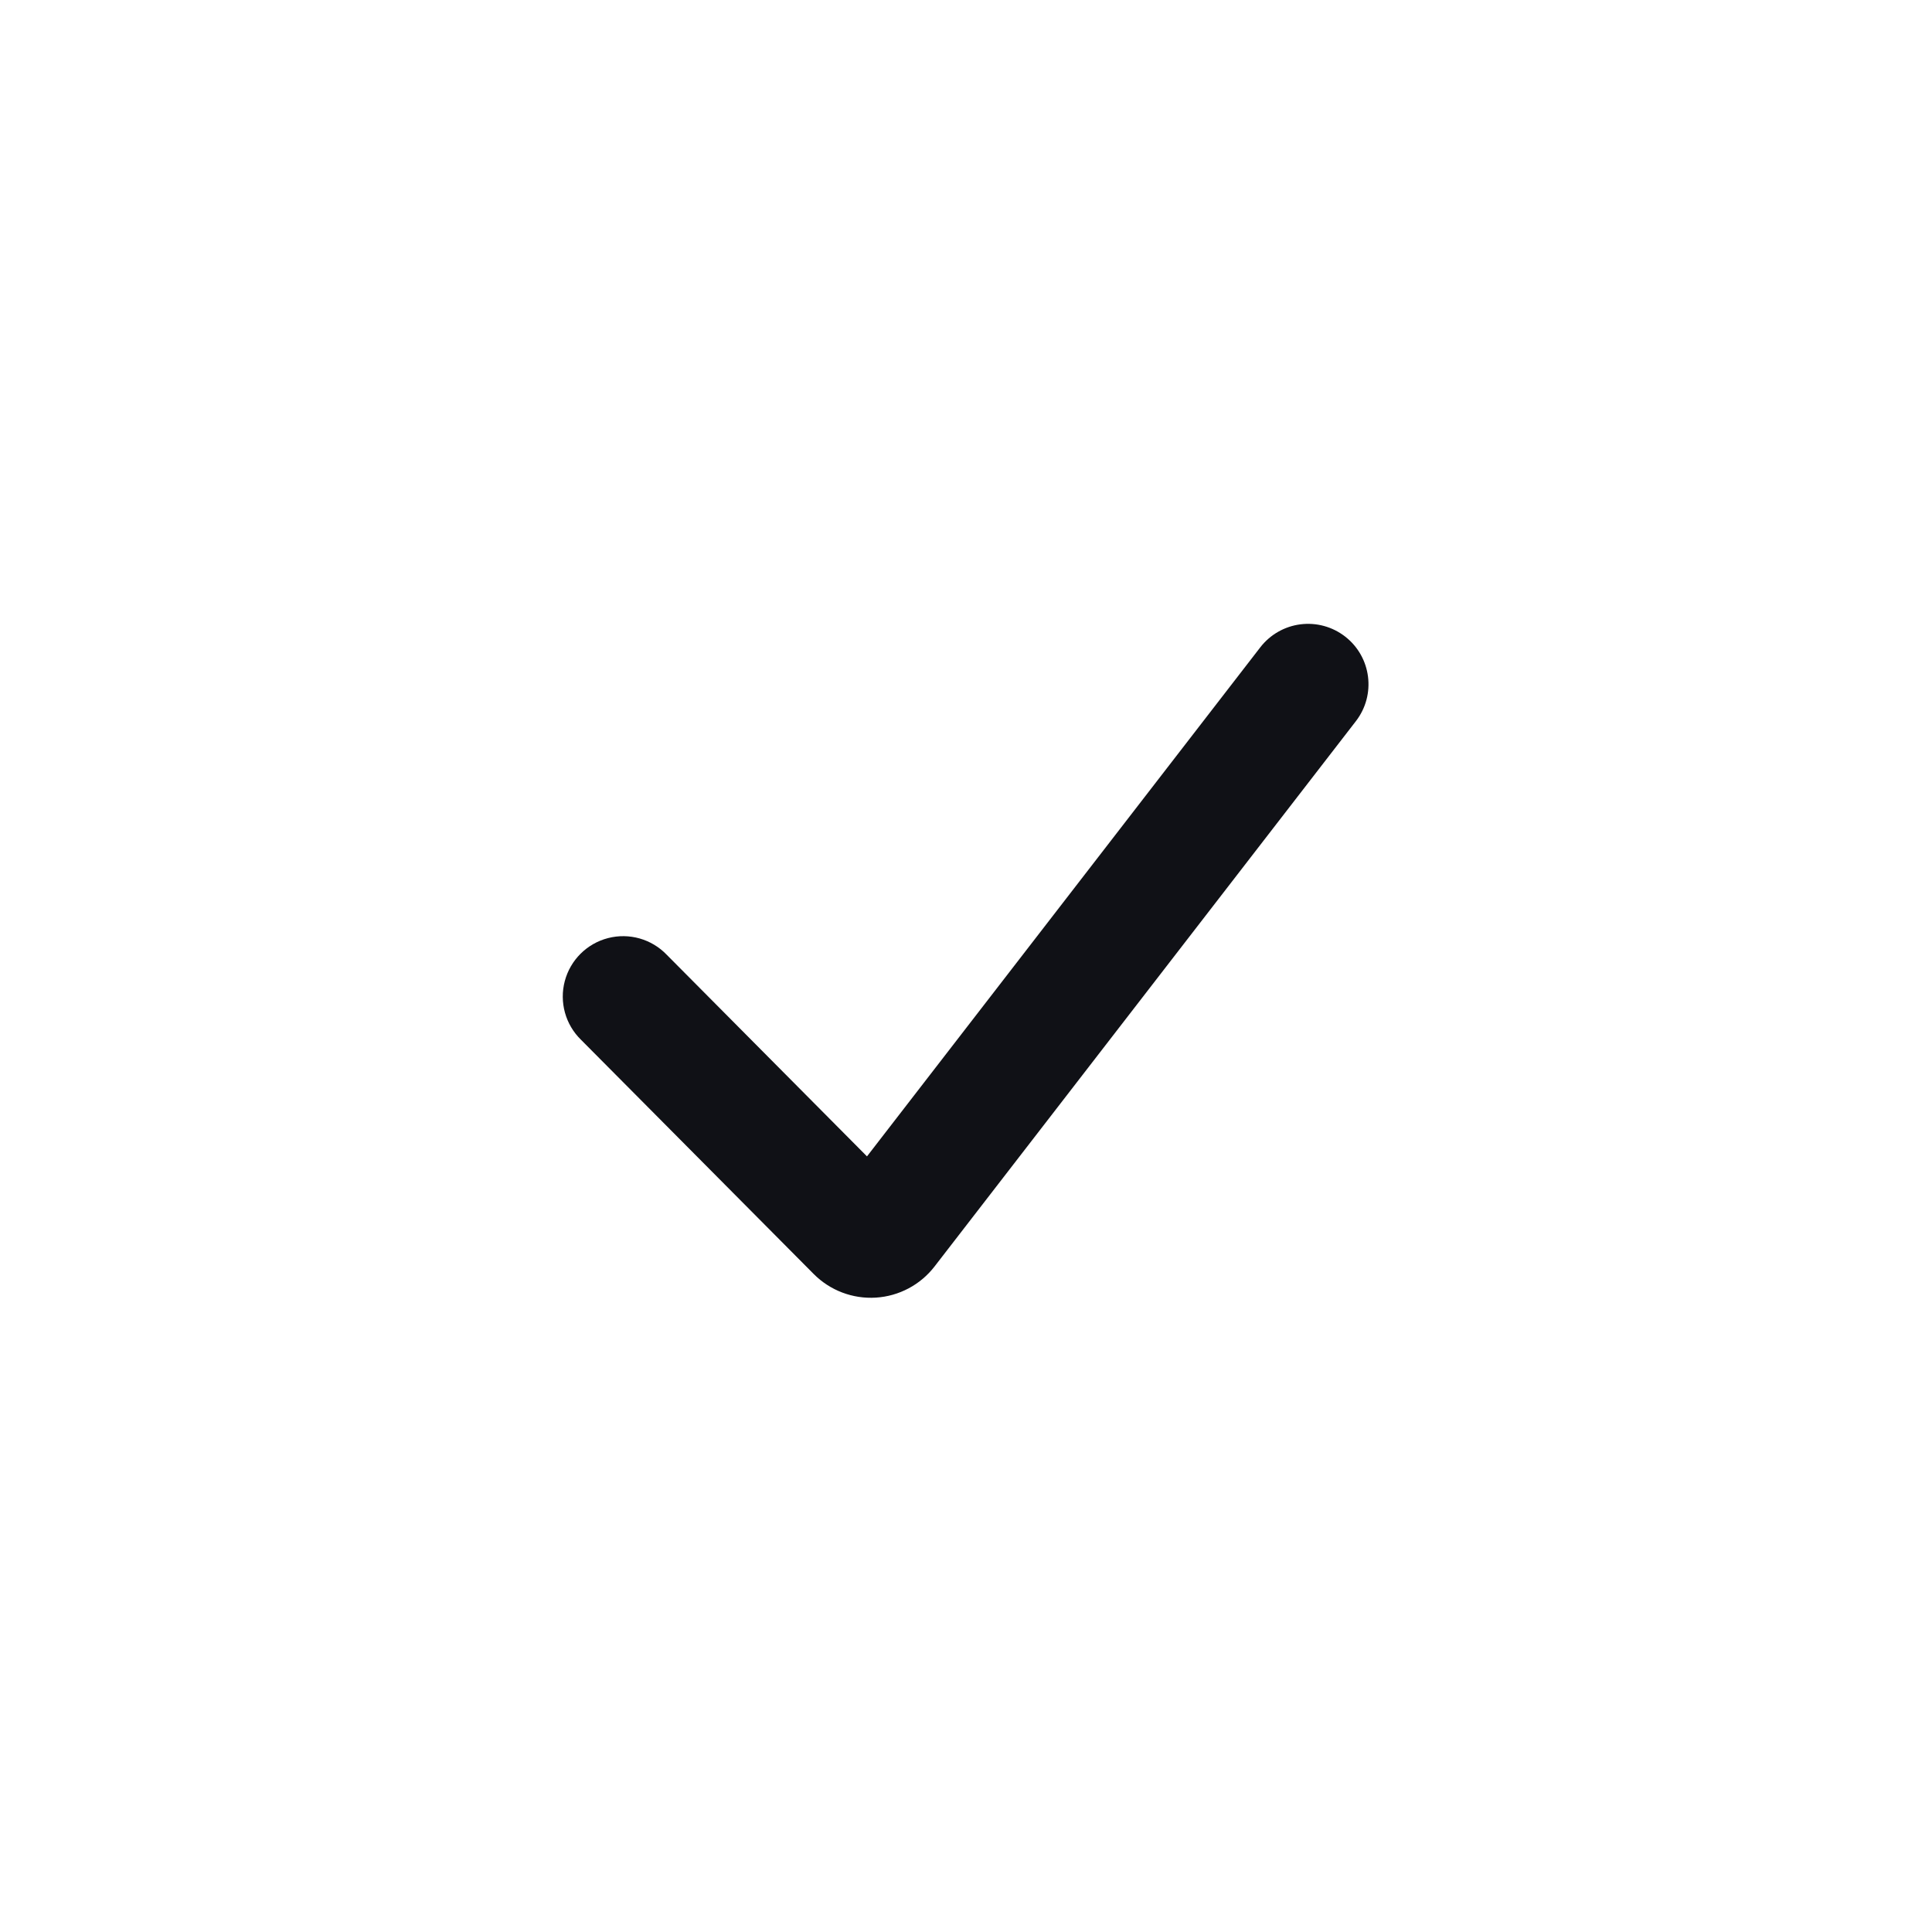
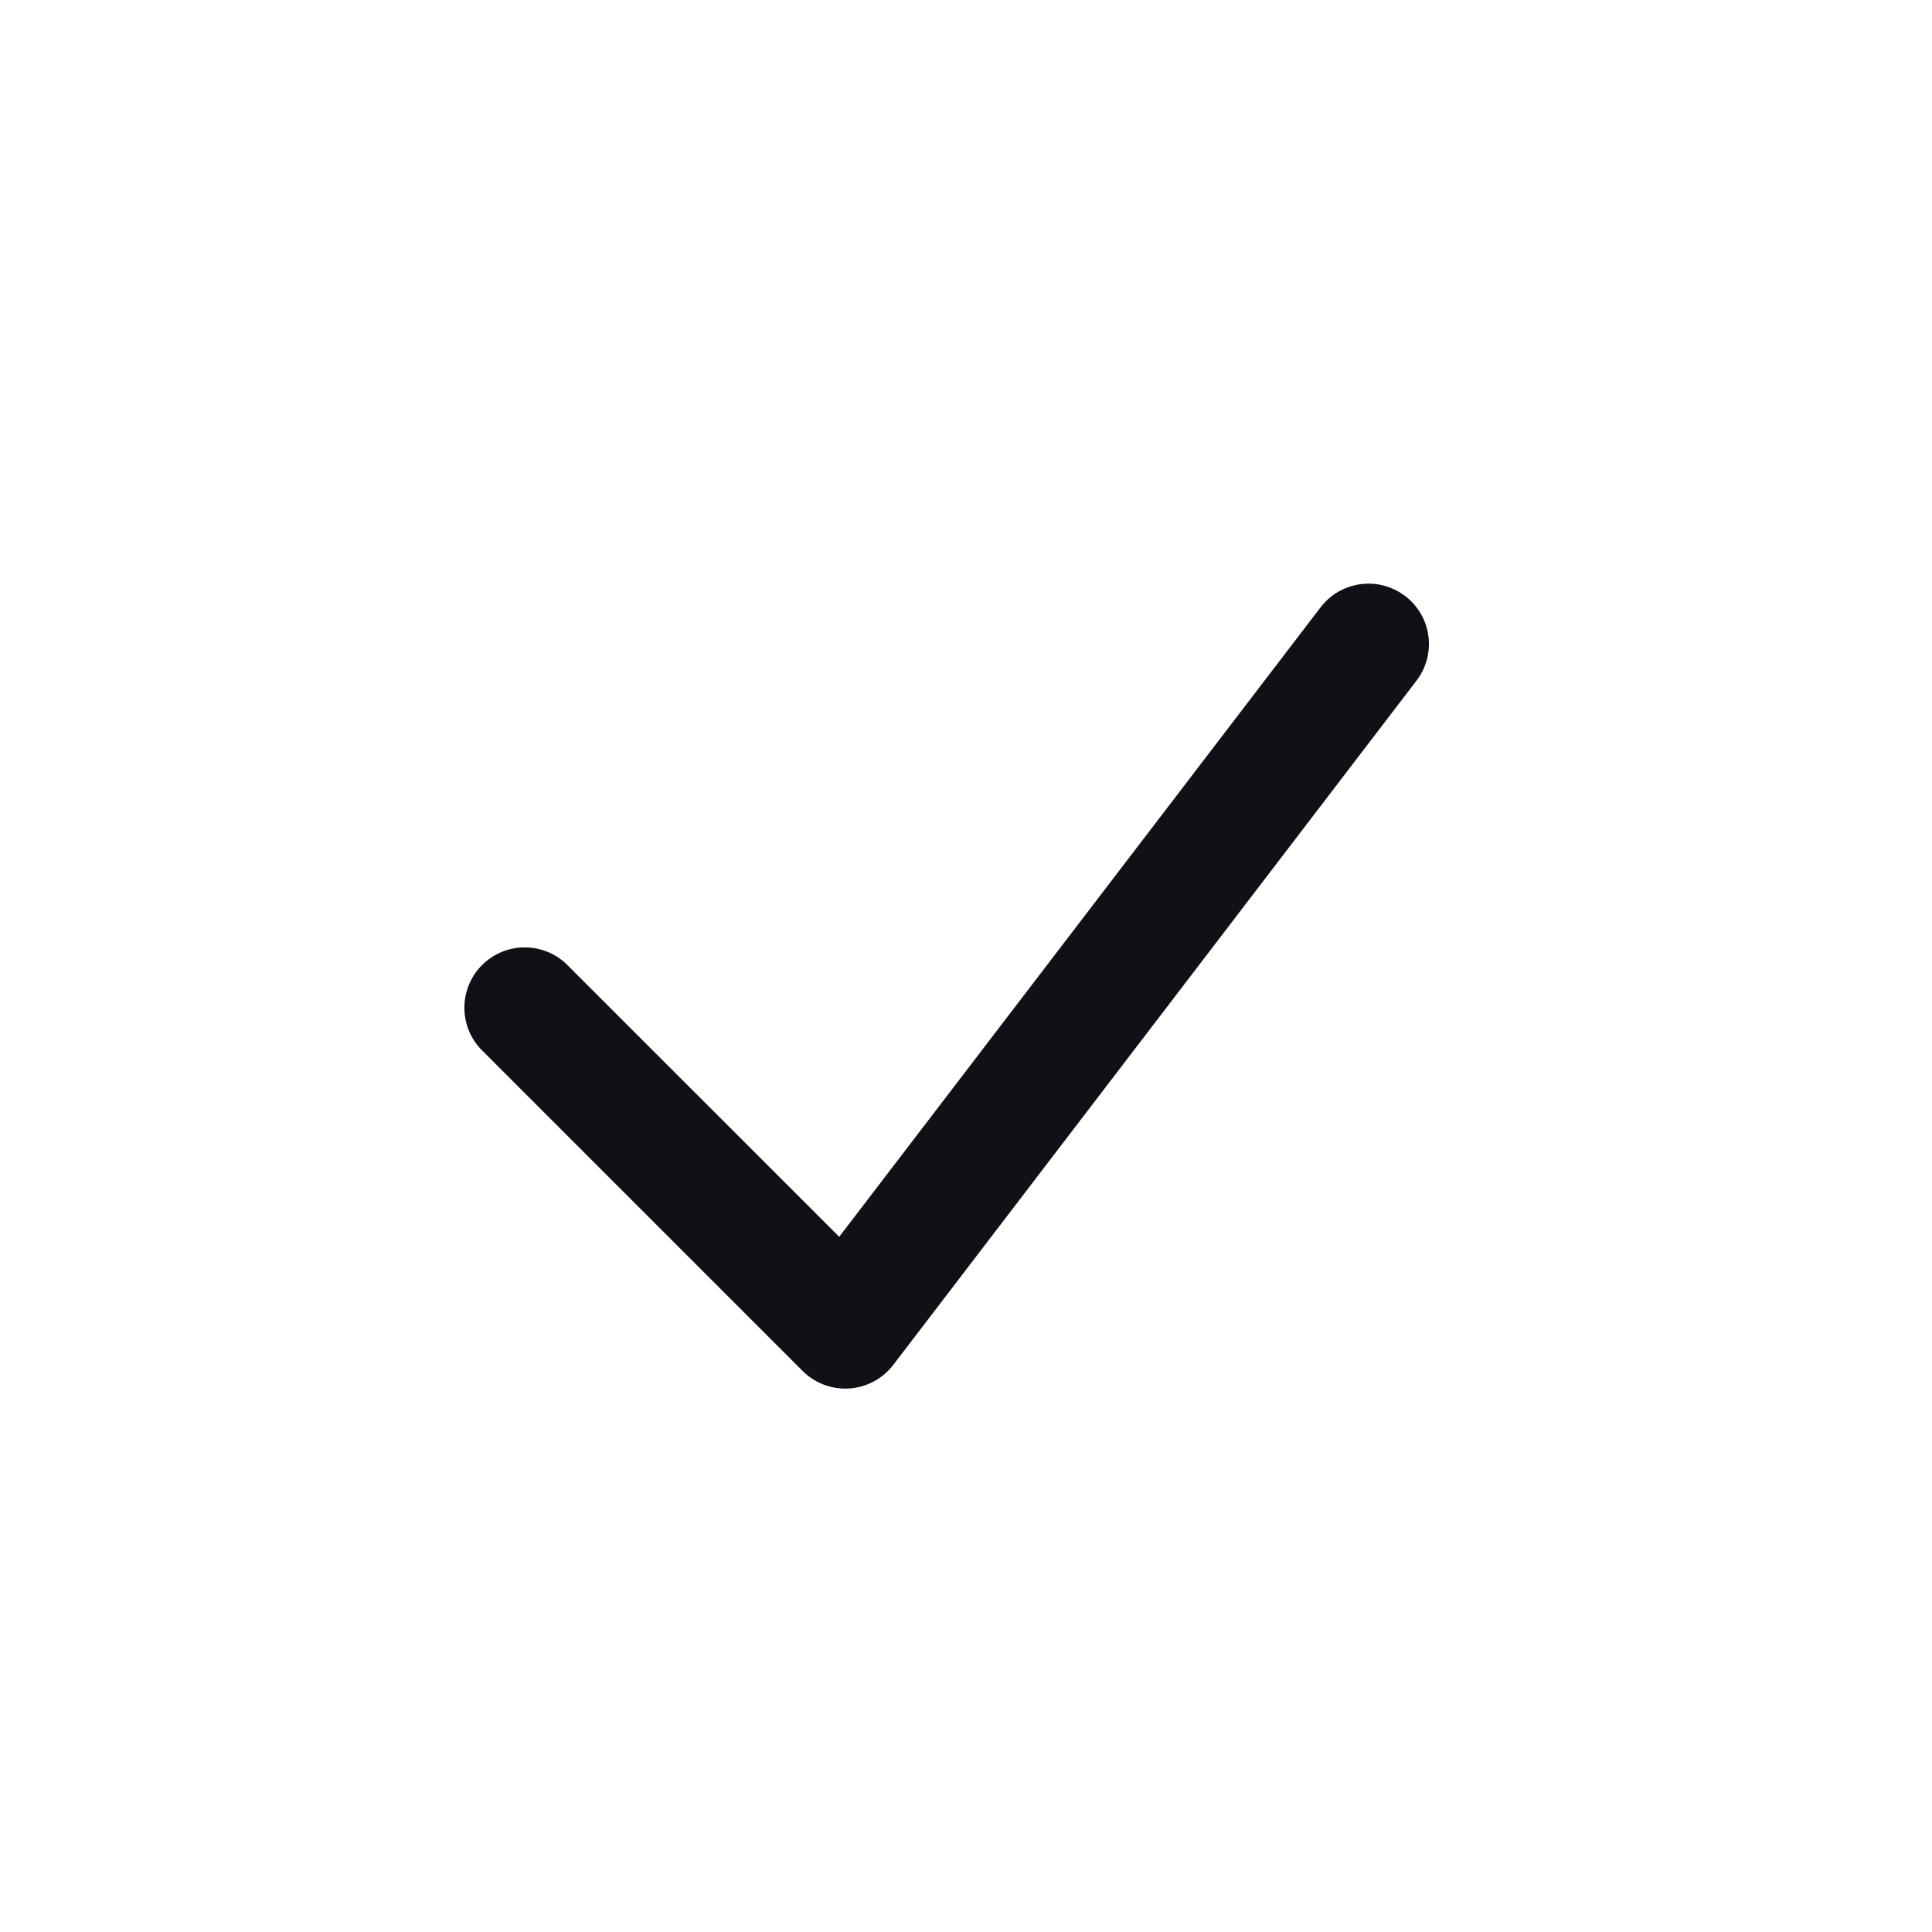
<svg xmlns="http://www.w3.org/2000/svg" width="24" height="24" fill="none" viewBox="0 0 24 24">
-   <path fill="#101116" fill-rule="evenodd" d="M16.709 7.907a.75.75 0 0 1 .134 1.052l-5.234 6.774a1 1 0 0 1-1.501.093l-2.89-2.909a.75.75 0 1 1 1.064-1.057l2.488 2.505 4.886-6.324a.75.75 0 0 1 1.053-.134Z" clip-rule="evenodd" />
+   <path fill="#101116" fill-rule="evenodd" d="M17.456 7.404a.75.75 0 0 1 .14 1.052l-6.5 8.5a.75.75 0 0 1-1.126.074l-4-4a.75.75 0 0 1 1.06-1.06l3.395 3.394 5.98-7.82a.75.75 0 0 1 1.05-.14Z" clip-rule="evenodd" />
</svg>
